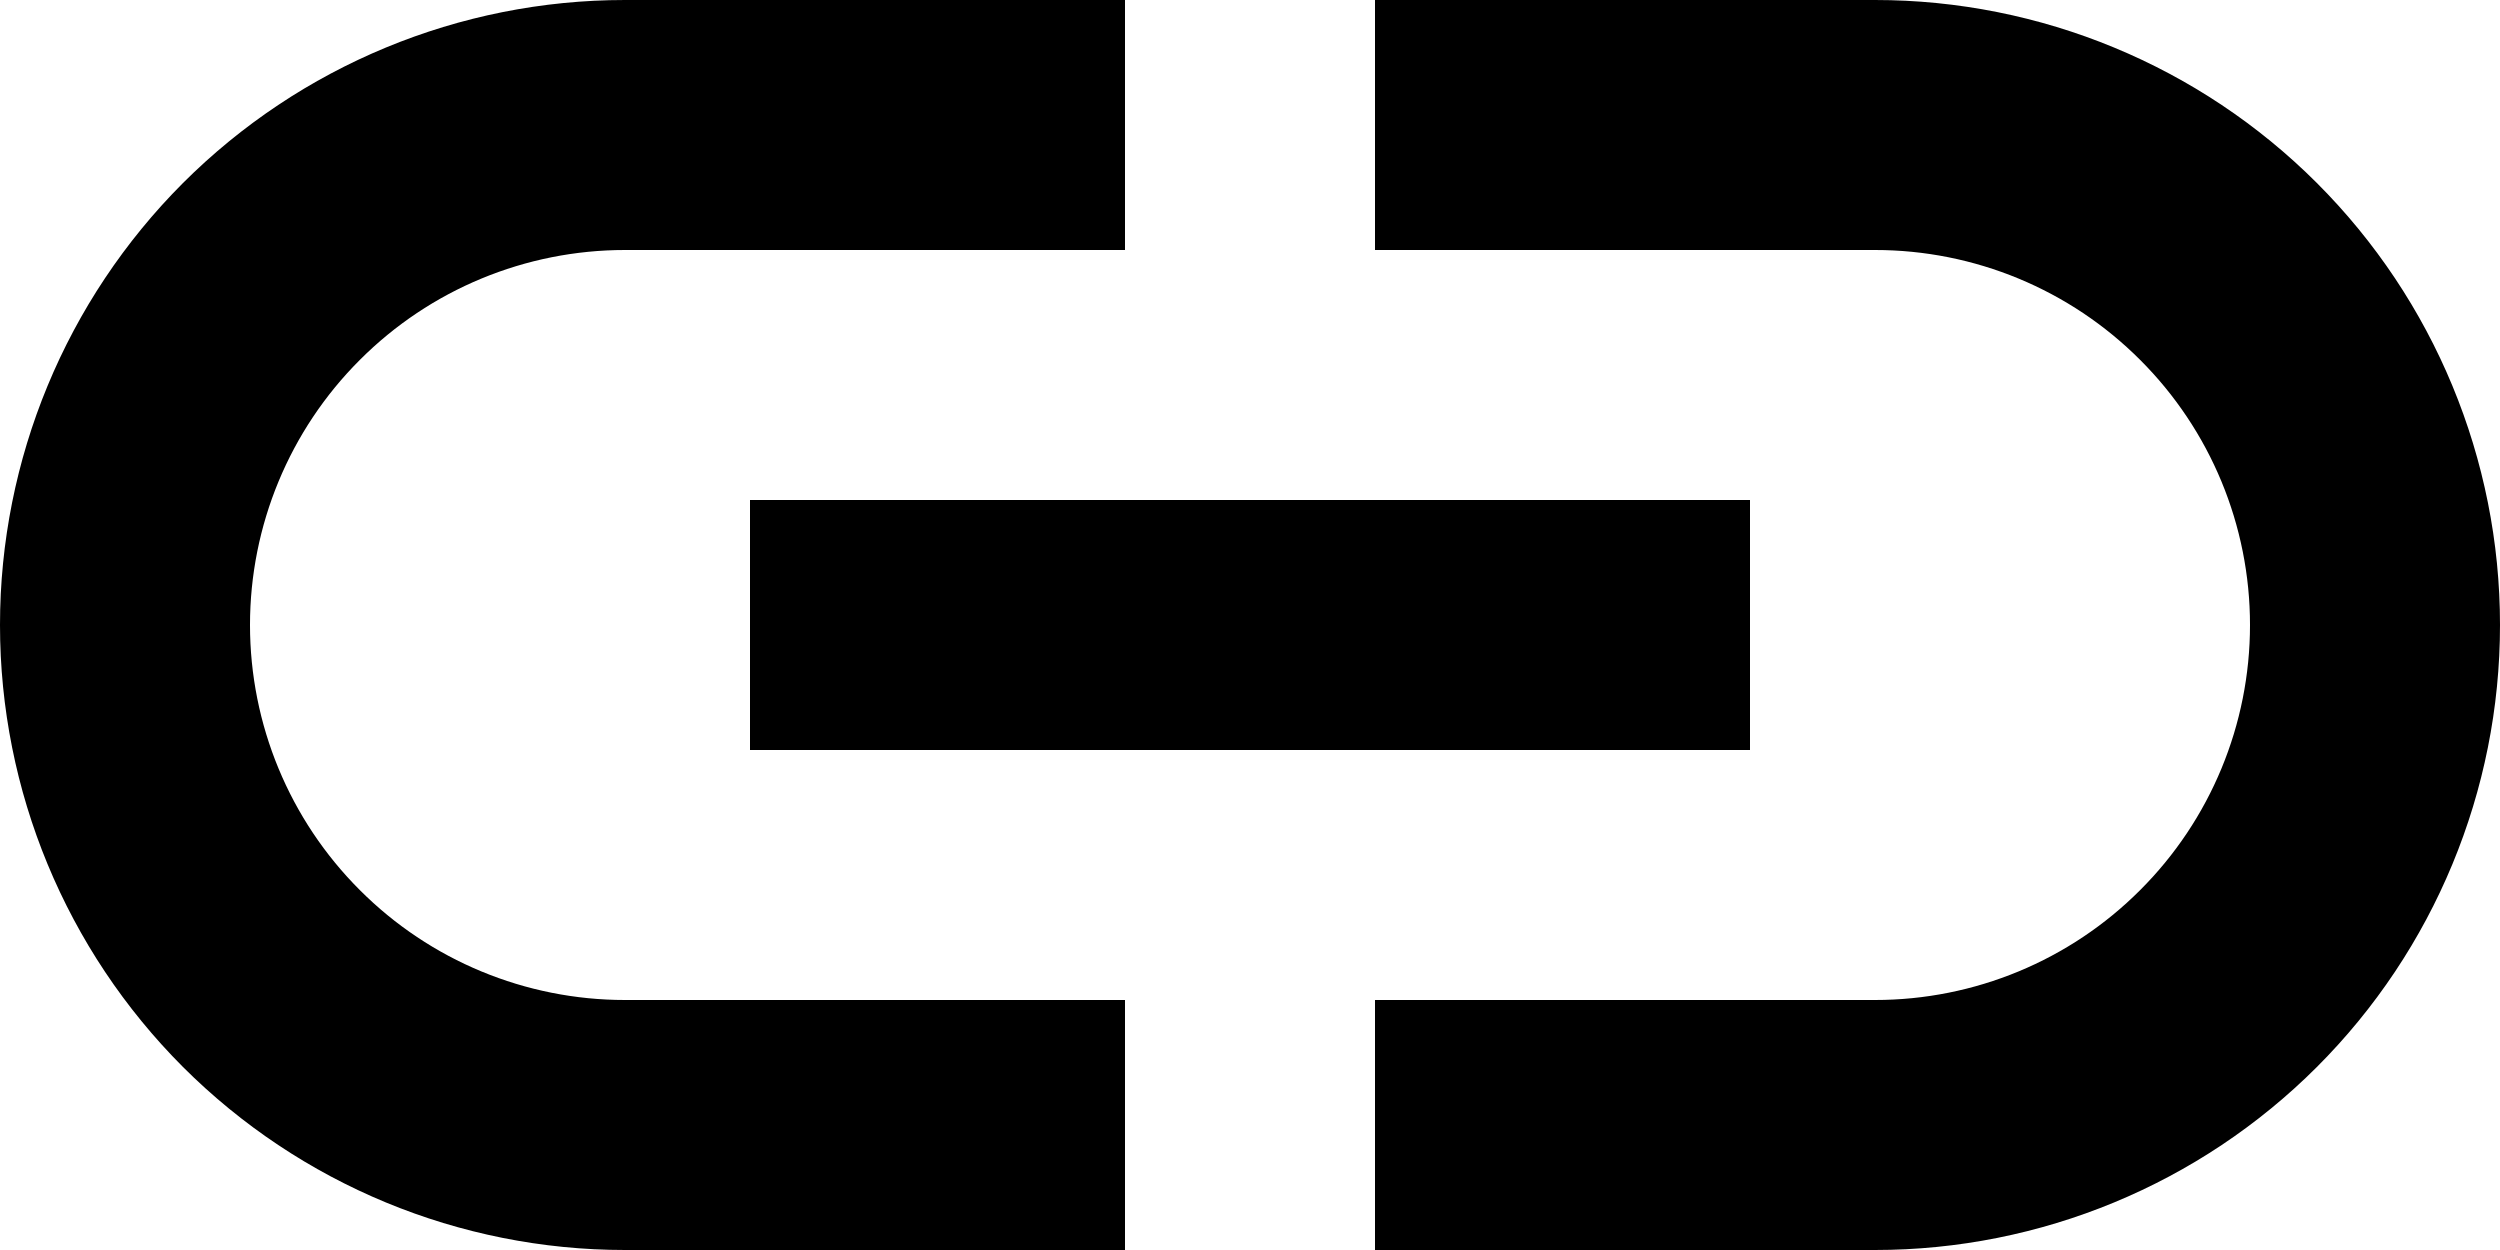
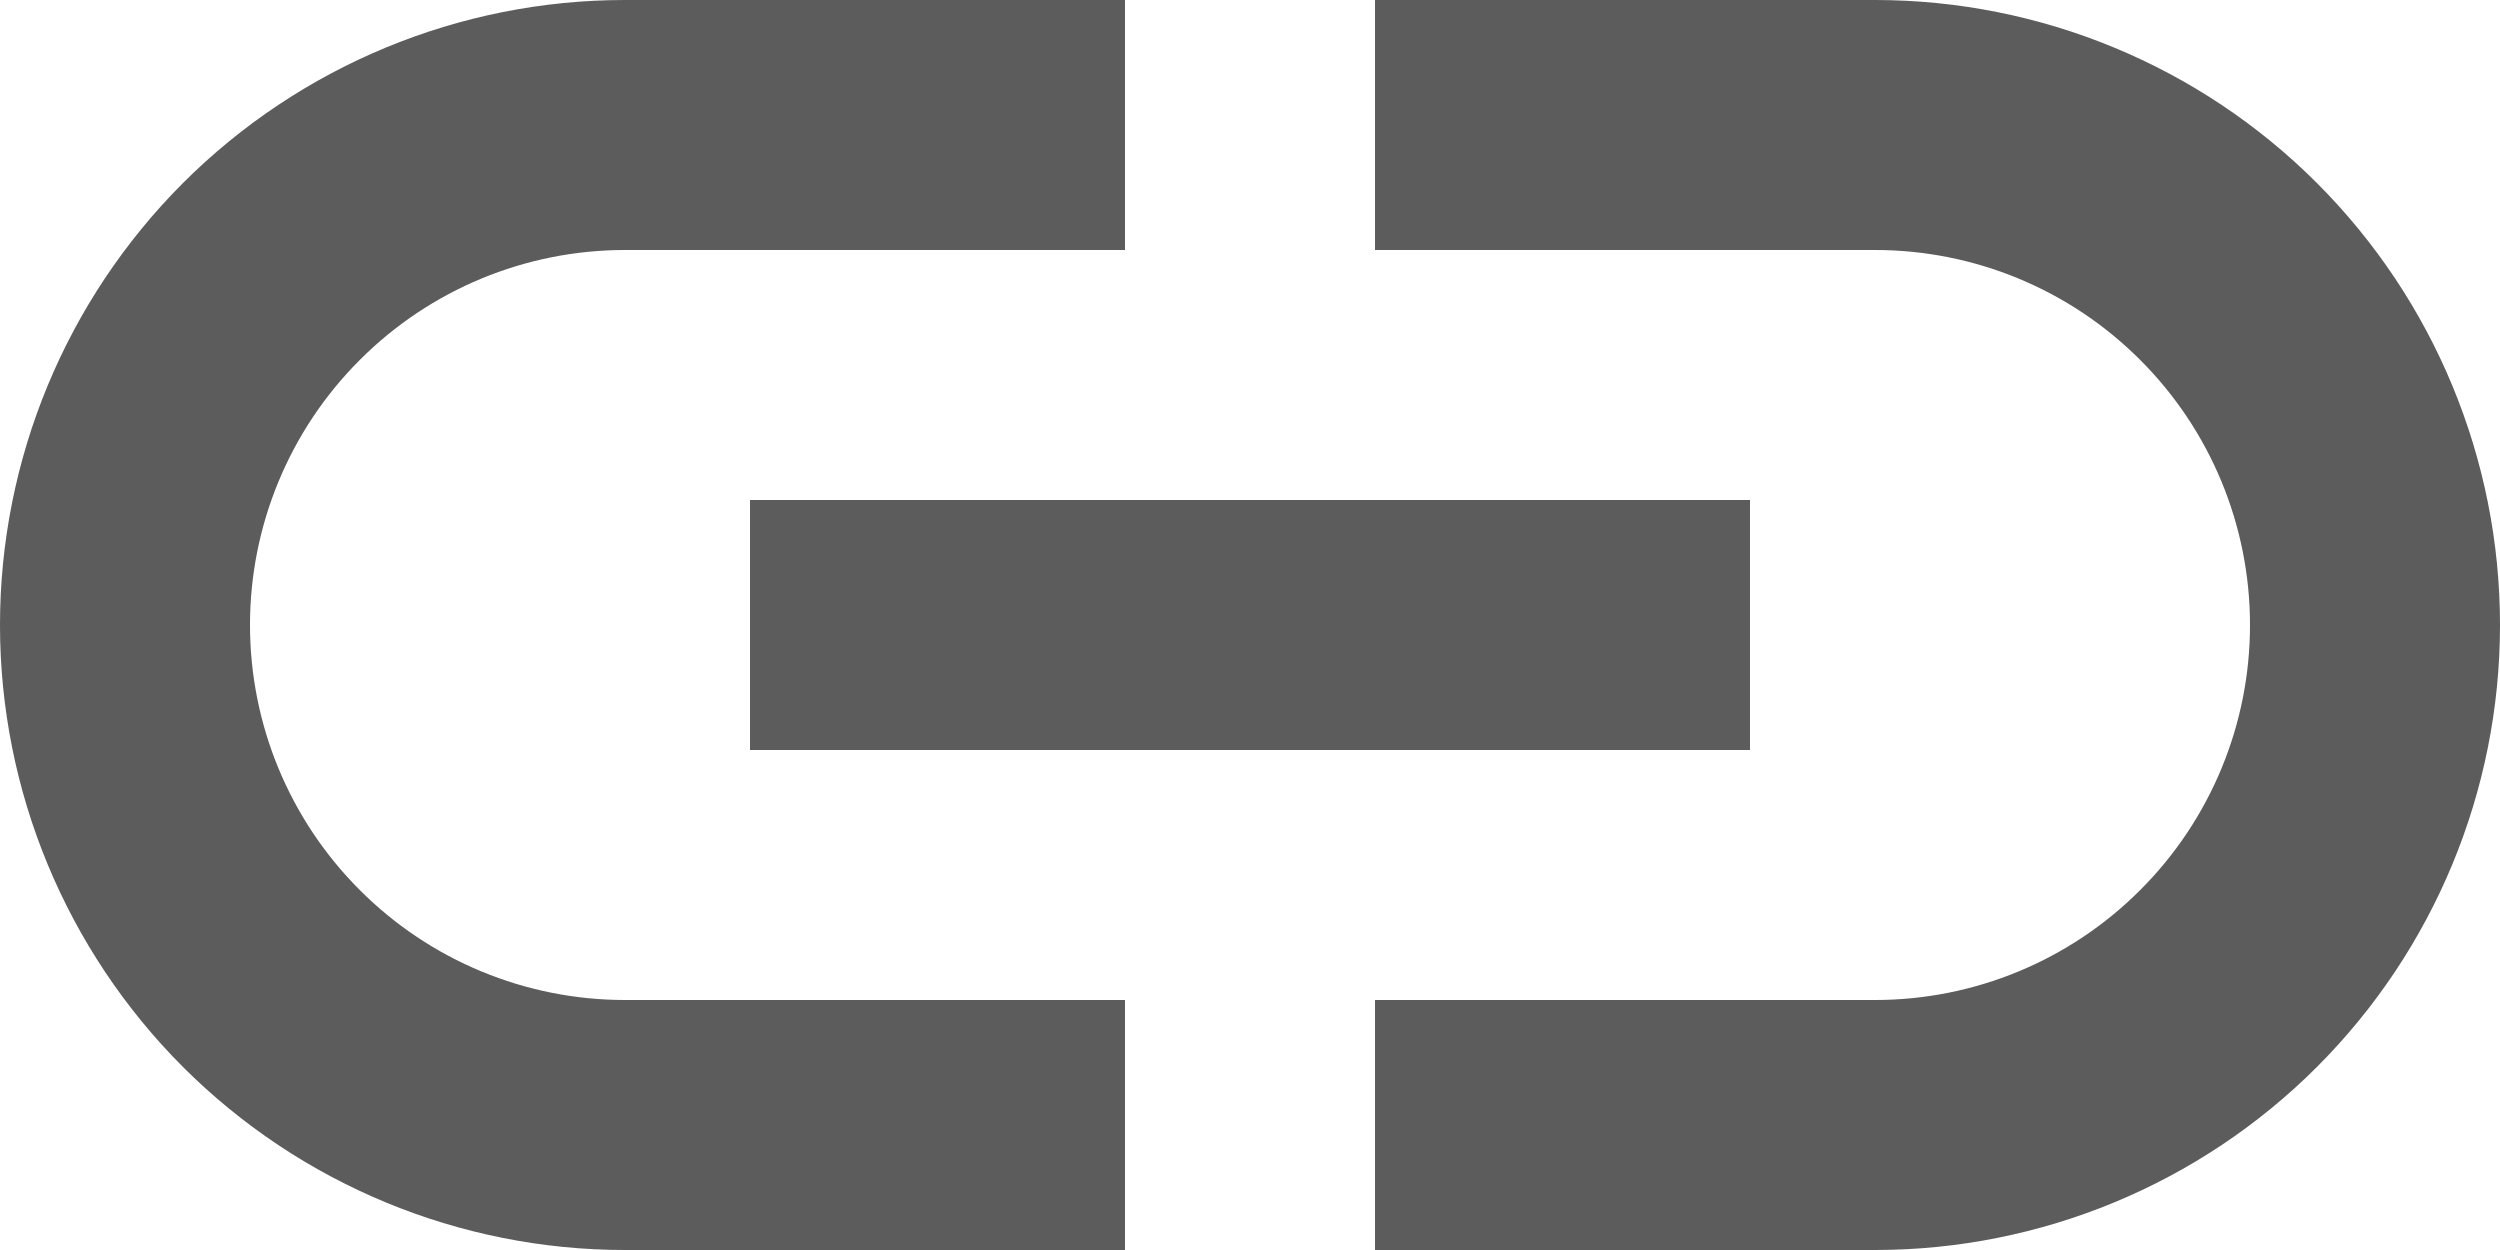
<svg xmlns="http://www.w3.org/2000/svg" width="20" height="10" viewBox="0 0 20 10" fill="none">
-   <path d="M9 10H5C3.674 10 2.402 9.473 1.464 8.536C0.527 7.598 0 6.326 0 5C0 3.674 0.527 2.402 1.464 1.464C2.402 0.527 3.674 0 5 0H9V2H5C4.204 2 3.441 2.316 2.879 2.879C2.316 3.441 2 4.204 2 5C2 5.796 2.316 6.559 2.879 7.121C3.441 7.684 4.204 8 5 8H9V10ZM15 0H11V2H15C15.796 2 16.559 2.316 17.121 2.879C17.684 3.441 18 4.204 18 5C18 5.796 17.684 6.559 17.121 7.121C16.559 7.684 15.796 8 15 8H11V10H15C16.326 10 17.598 9.473 18.535 8.536C19.473 7.598 20 6.326 20 5C20 3.674 19.473 2.402 18.535 1.464C17.598 0.527 16.326 0 15 0ZM14 4H6V6H14V4Z" fill="currentColor" />
+   <path d="M9 10H5C3.674 10 2.402 9.473 1.464 8.536C0.527 7.598 0 6.326 0 5C0 3.674 0.527 2.402 1.464 1.464C2.402 0.527 3.674 0 5 0H9V2H5C4.204 2 3.441 2.316 2.879 2.879C2.316 3.441 2 4.204 2 5C2 5.796 2.316 6.559 2.879 7.121C3.441 7.684 4.204 8 5 8H9V10ZM15 0H11V2H15C15.796 2 16.559 2.316 17.121 2.879C17.684 3.441 18 4.204 18 5C18 5.796 17.684 6.559 17.121 7.121C16.559 7.684 15.796 8 15 8H11V10H15C16.326 10 17.598 9.473 18.535 8.536C19.473 7.598 20 6.326 20 5C20 3.674 19.473 2.402 18.535 1.464C17.598 0.527 16.326 0 15 0ZM14 4H6V6H14V4Z" fill="#5C5C5C" />
</svg>
